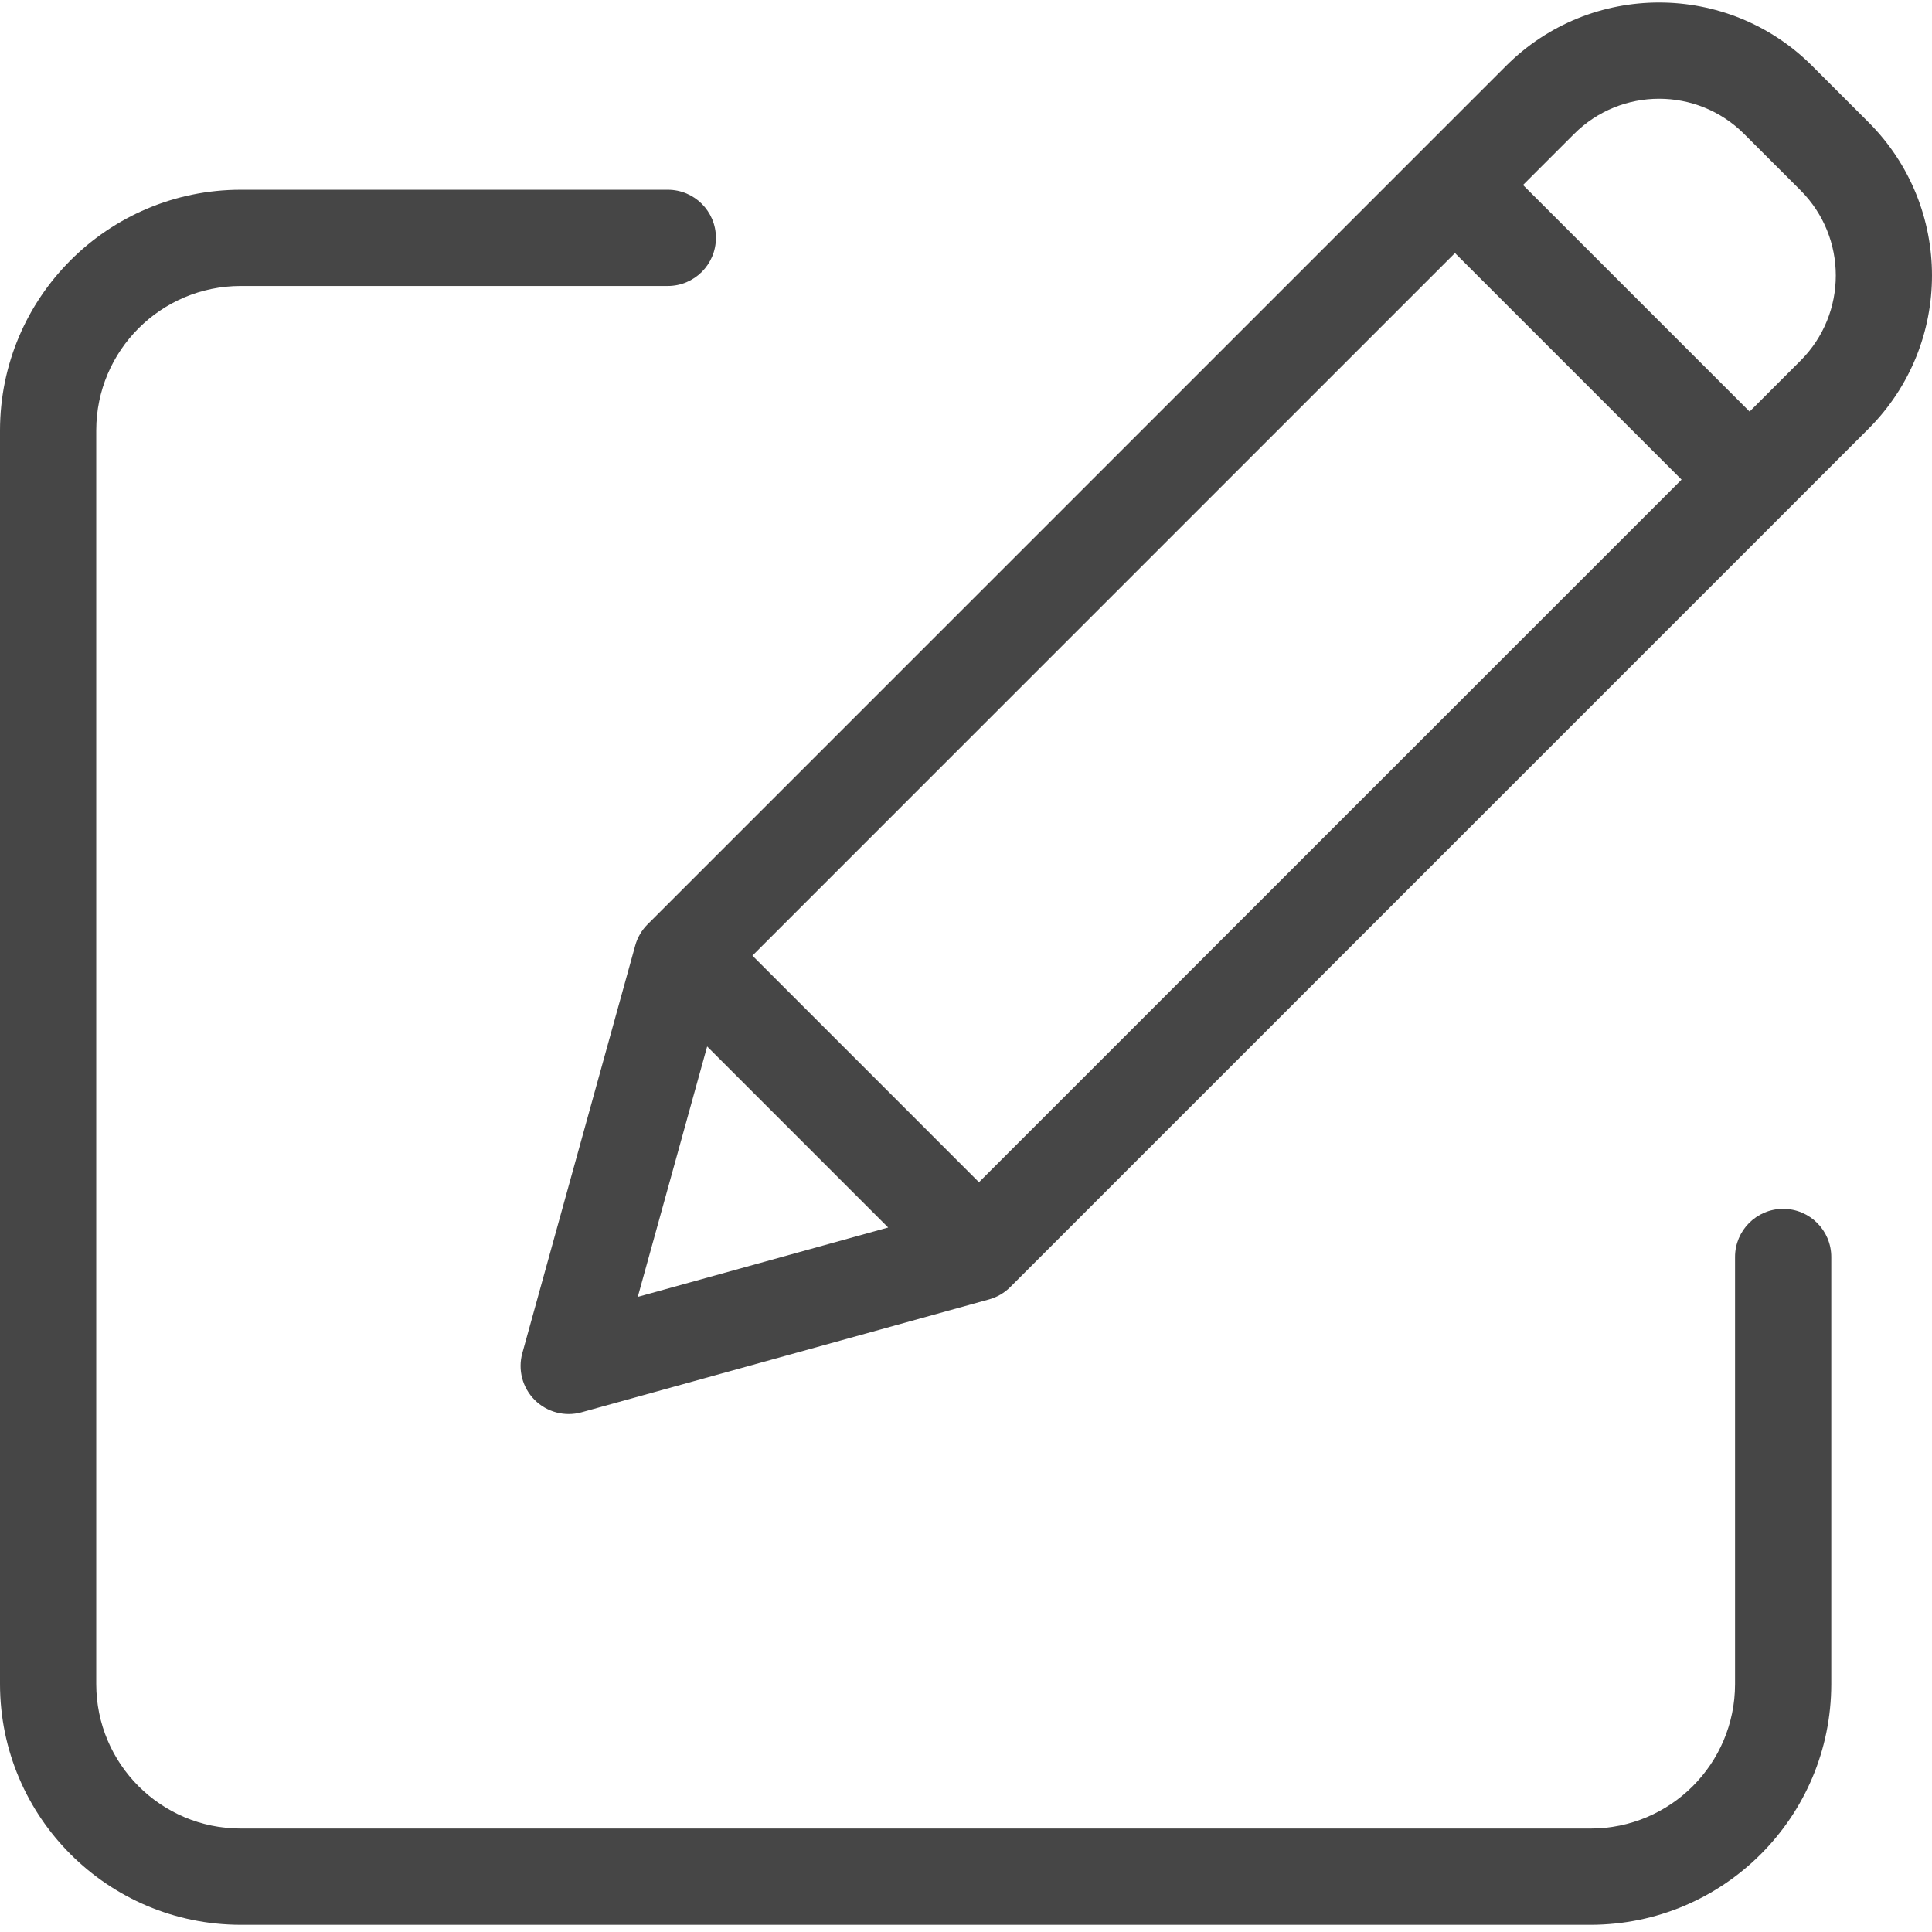
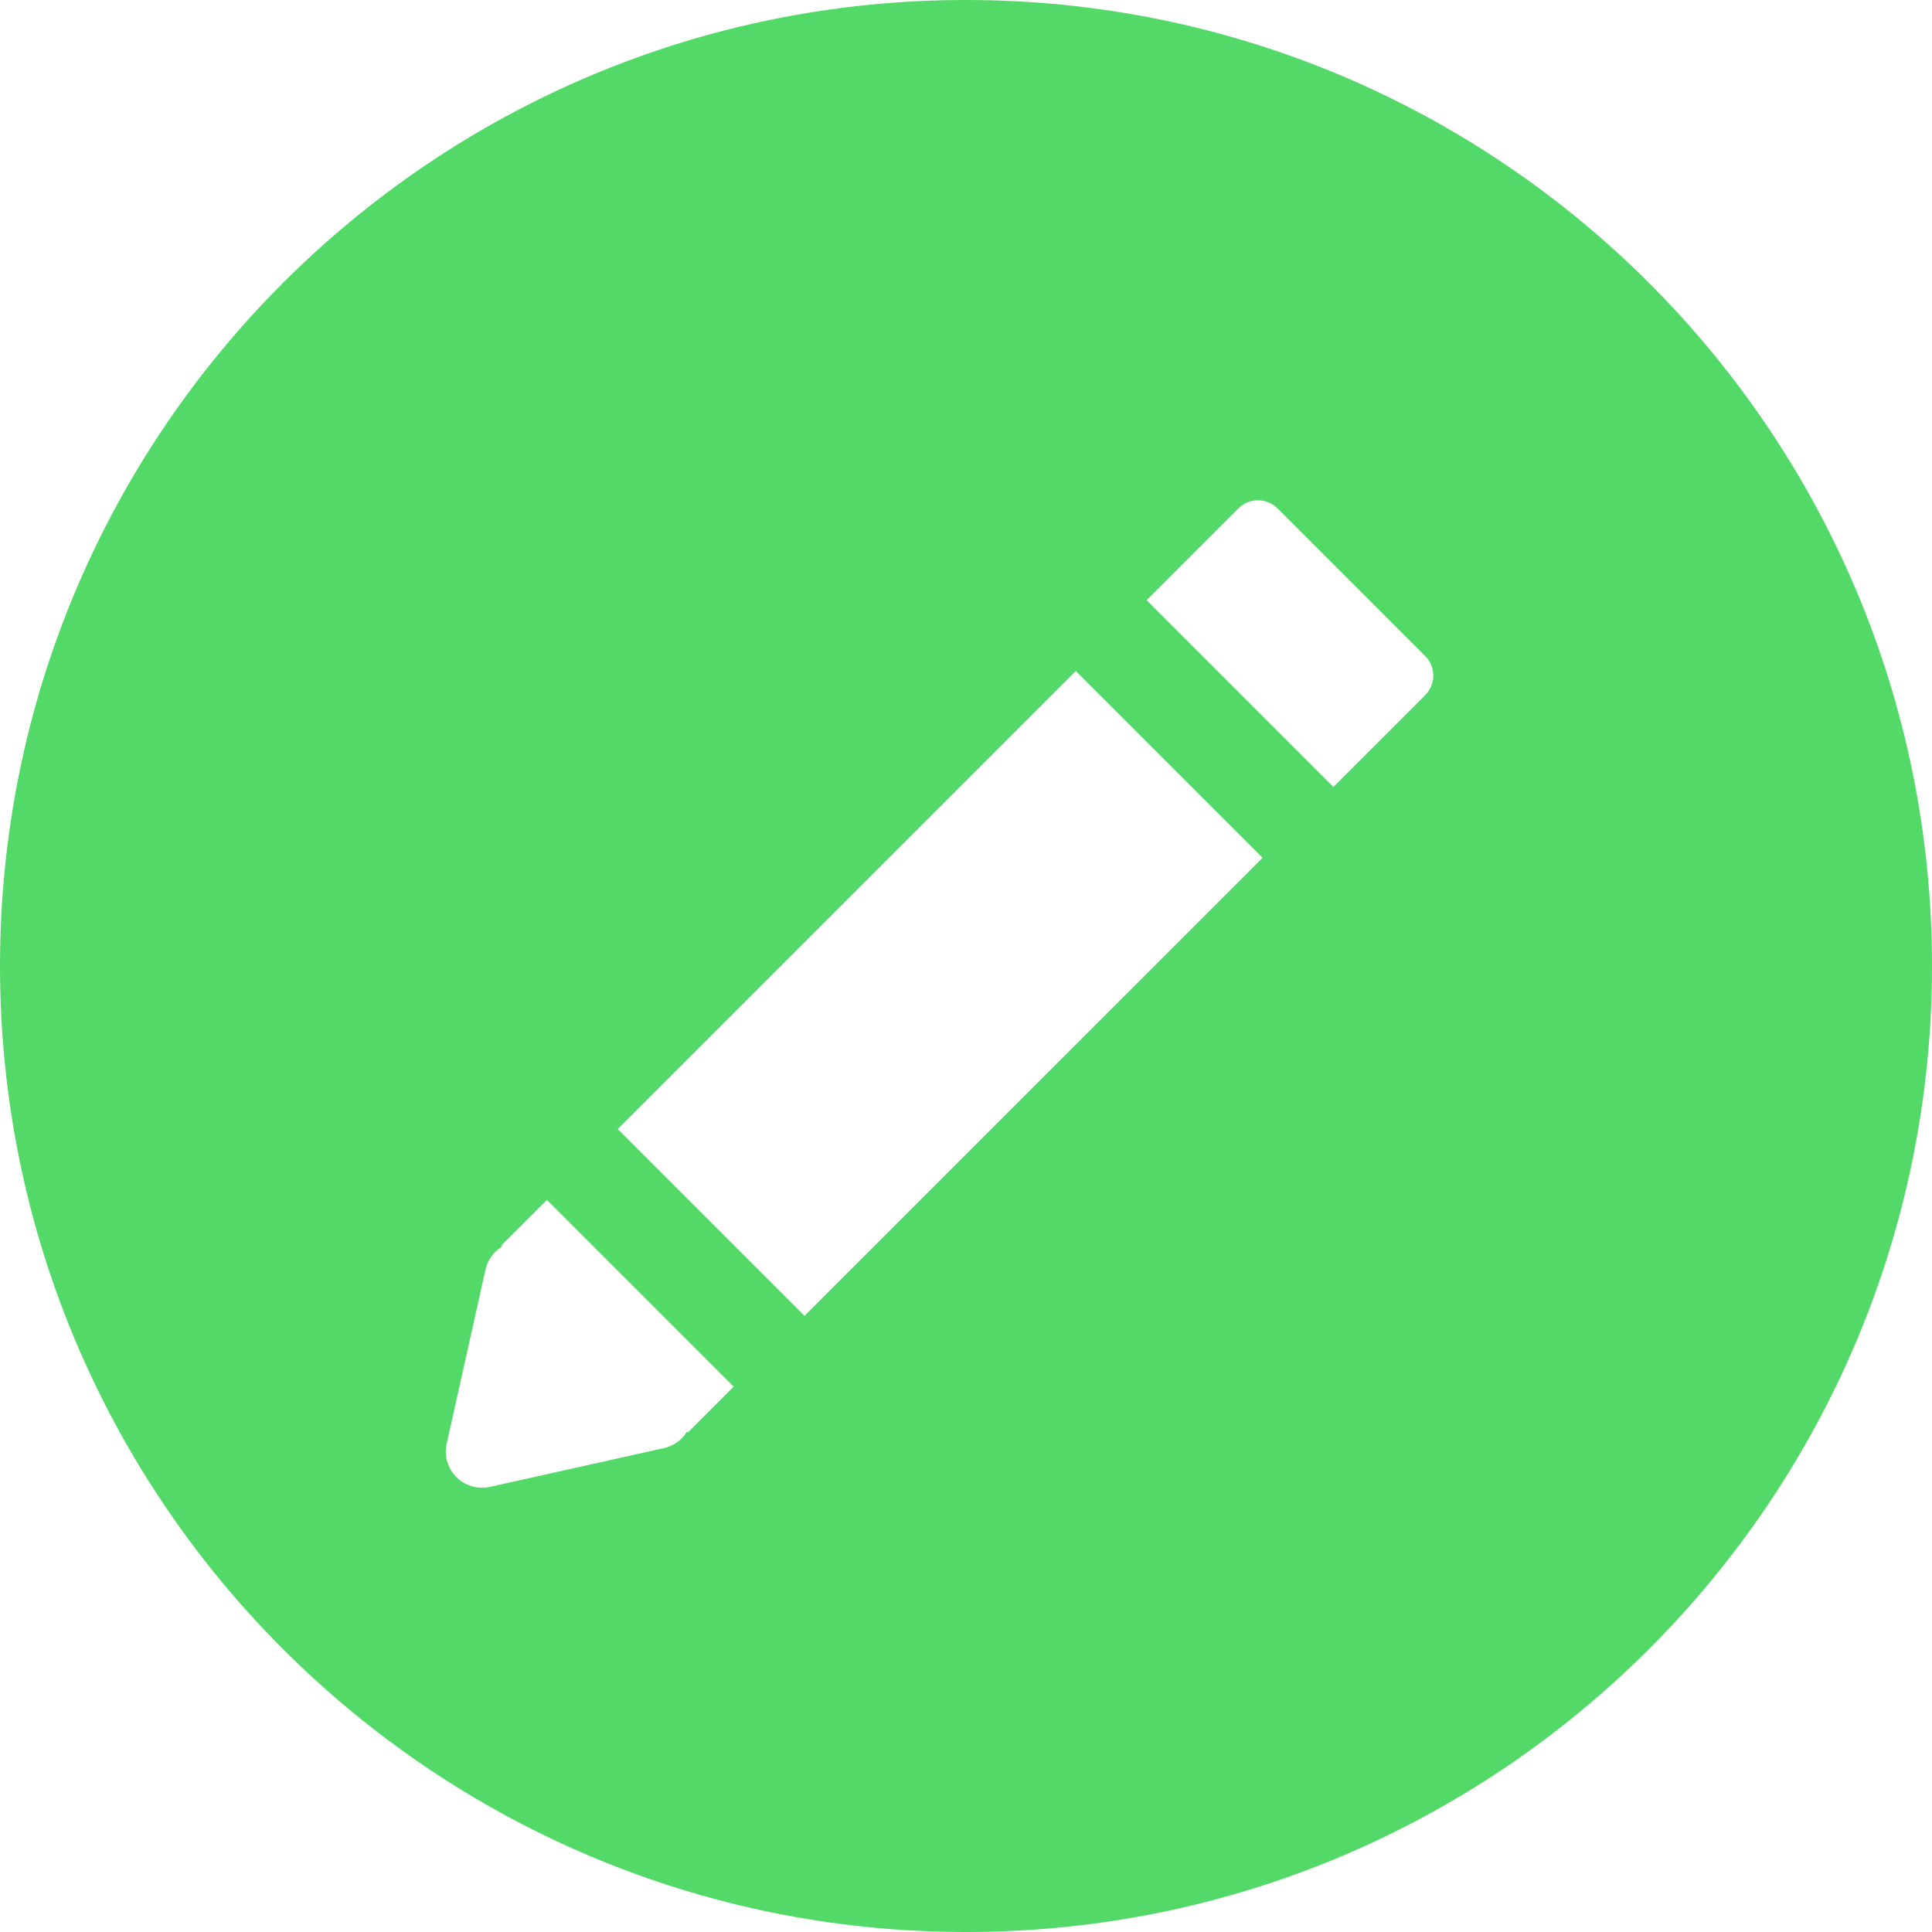
- <svg xmlns="http://www.w3.org/2000/svg" version="1.1" width="512" height="512" x="0" y="0" viewBox="0 0 401.523 401" style="enable-background:new 0 0 512 512" xml:space="preserve" class="">
+ <svg xmlns="http://www.w3.org/2000/svg" version="1.1" width="512" height="512" x="0" y="0" viewBox="0 0 300 300" style="enable-background:new 0 0 512 512" xml:space="preserve" class="">
  <g>
-     <path d="m370.59 250.973c-5.523 0-10 4.477-10 10v88.789c-.02 16.562-13.438 29.984-30 30h-280.59c-16.562-.016-29.98-13.438-30-30v-260.59c.02-16.559 13.438-29.98 30-30h88.789c5.523 0 10-4.477 10-10 0-5.52-4.477-10-10-10h-88.789c-27.602.031-49.969 22.398-50 50v260.594c.031 27.602 22.398 49.969 50 50h280.59c27.602-.031 49.969-22.398 50-50v-88.793c0-5.523-4.477-10-10-10zm0 0" fill="#464646" data-original="#000000" style="" class="" />
-     <path d="m376.629 13.441c-17.574-17.574-46.066-17.574-63.641 0l-178.406 178.406c-1.223 1.223-2.105 2.738-2.566 4.402l-23.461 84.699c-.965 3.473.016 7.191 2.562 9.742 2.551 2.547 6.27 3.527 9.742 2.566l84.699-23.465c1.664-.461 3.18-1.344 4.402-2.566l178.402-178.41c17.547-17.586 17.547-46.055 0-63.641zm-220.258 184.906 146.012-146.016 47.09 47.09-146.016 146.016zm-9.406 18.875 37.621 37.625-52.039 14.418zm227.258-142.547-10.605 10.605-47.094-47.094 10.609-10.605c9.762-9.762 25.59-9.762 35.352 0l11.738 11.734c9.746 9.773 9.746 25.59 0 35.359zm0 0" fill="#464646" data-original="#000000" style="" class="" />
+     <g>
+       <g>
+         <path d="M149.996,0C67.157,0,0.001,67.161,0.001,149.997S67.157,300,149.996,300s150.003-67.163,150.003-150.003    S232.835,0,149.996,0z M221.302,107.945l-14.247,14.247l-29.001-28.999l-11.002,11.002l29.001,29.001l-71.132,71.126    l-28.999-28.996L84.92,186.328l28.999,28.999l-7.088,7.088l-0.135-0.135c-0.786,1.294-2.064,2.238-3.582,2.575l-27.043,6.03    c-0.405,0.091-0.817,0.135-1.224,0.135c-1.476,0-2.91-0.581-3.973-1.647c-1.364-1.359-1.932-3.322-1.512-5.203l6.027-27.035    c0.34-1.517,1.286-2.798,2.578-3.582l-0.137-0.137L192.3,78.941c1.678-1.675,4.404-1.675,6.082,0.005l22.922,22.917    C222.982,103.541,222.982,106.267,221.302,107.945z" fill="#52d967" data-original="#000000" style="" class="" />
+       </g>
+     </g>
+     <g>
+ </g>
+     <g>
+ </g>
+     <g>
+ </g>
+     <g>
+ </g>
+     <g>
+ </g>
+     <g>
+ </g>
+     <g>
+ </g>
+     <g>
+ </g>
+     <g>
+ </g>
+     <g>
+ </g>
+     <g>
+ </g>
+     <g>
+ </g>
+     <g>
+ </g>
+     <g>
+ </g>
+     <g>
+ </g>
  </g>
</svg>
